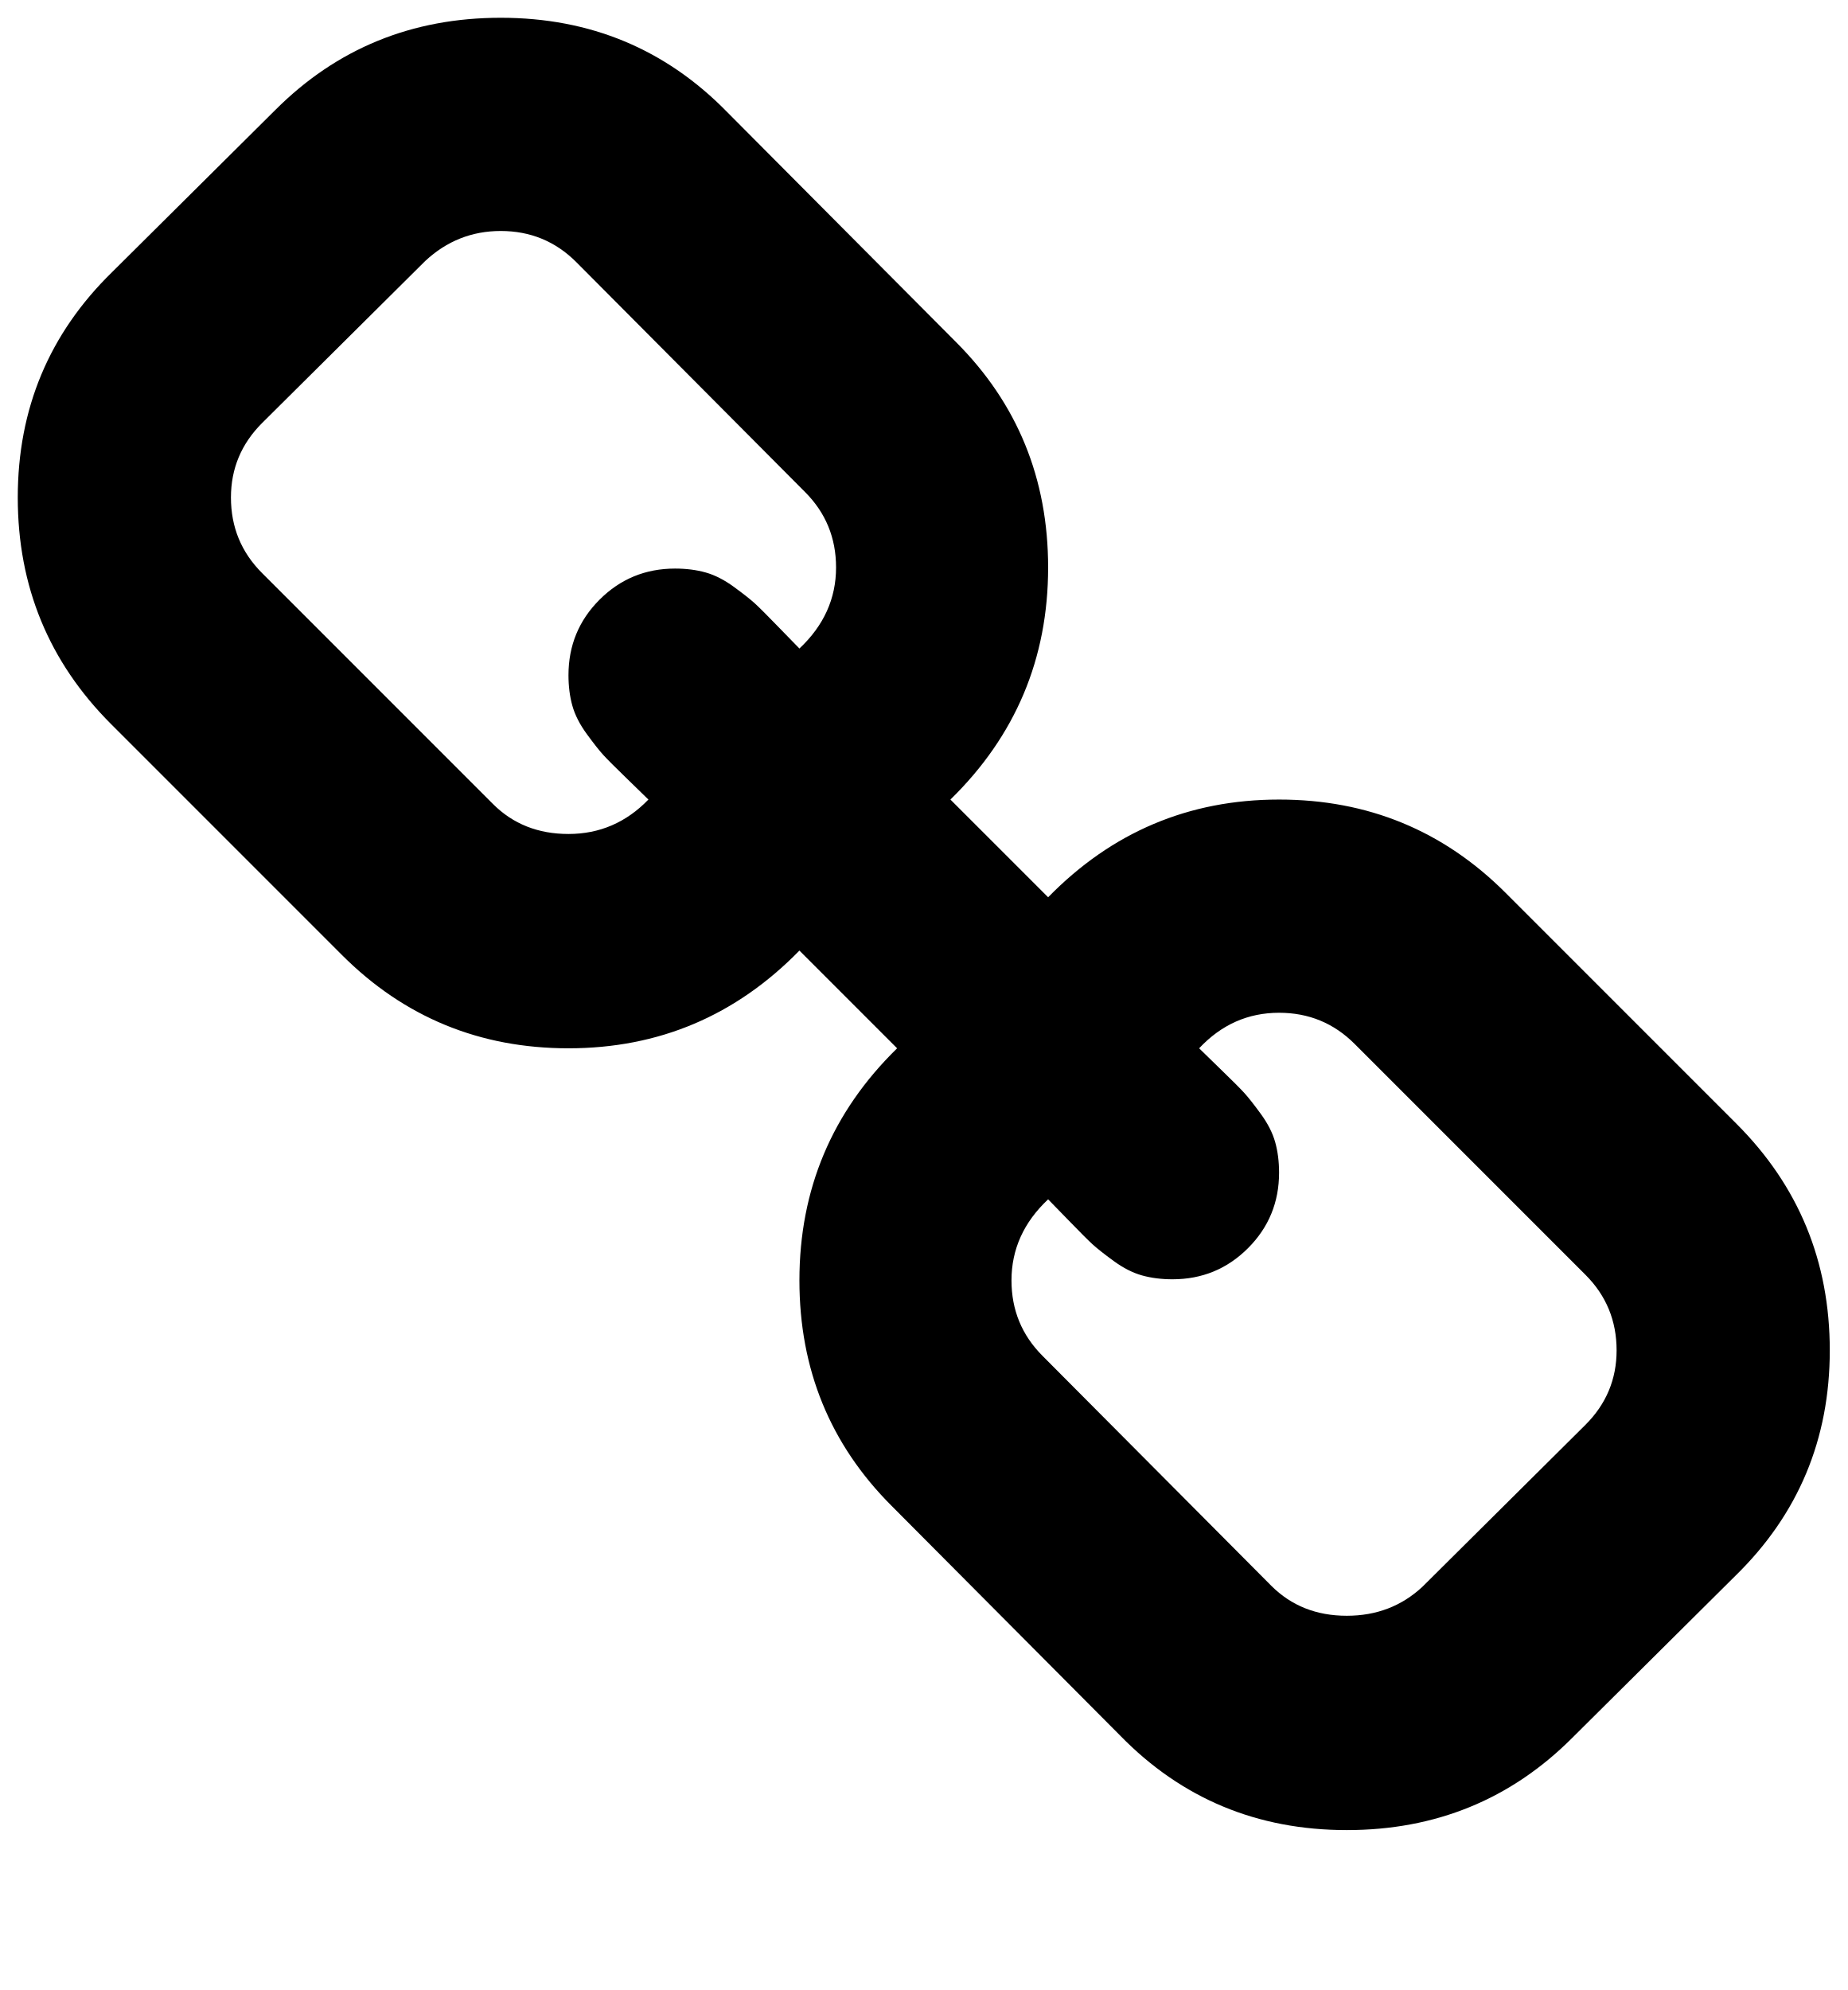
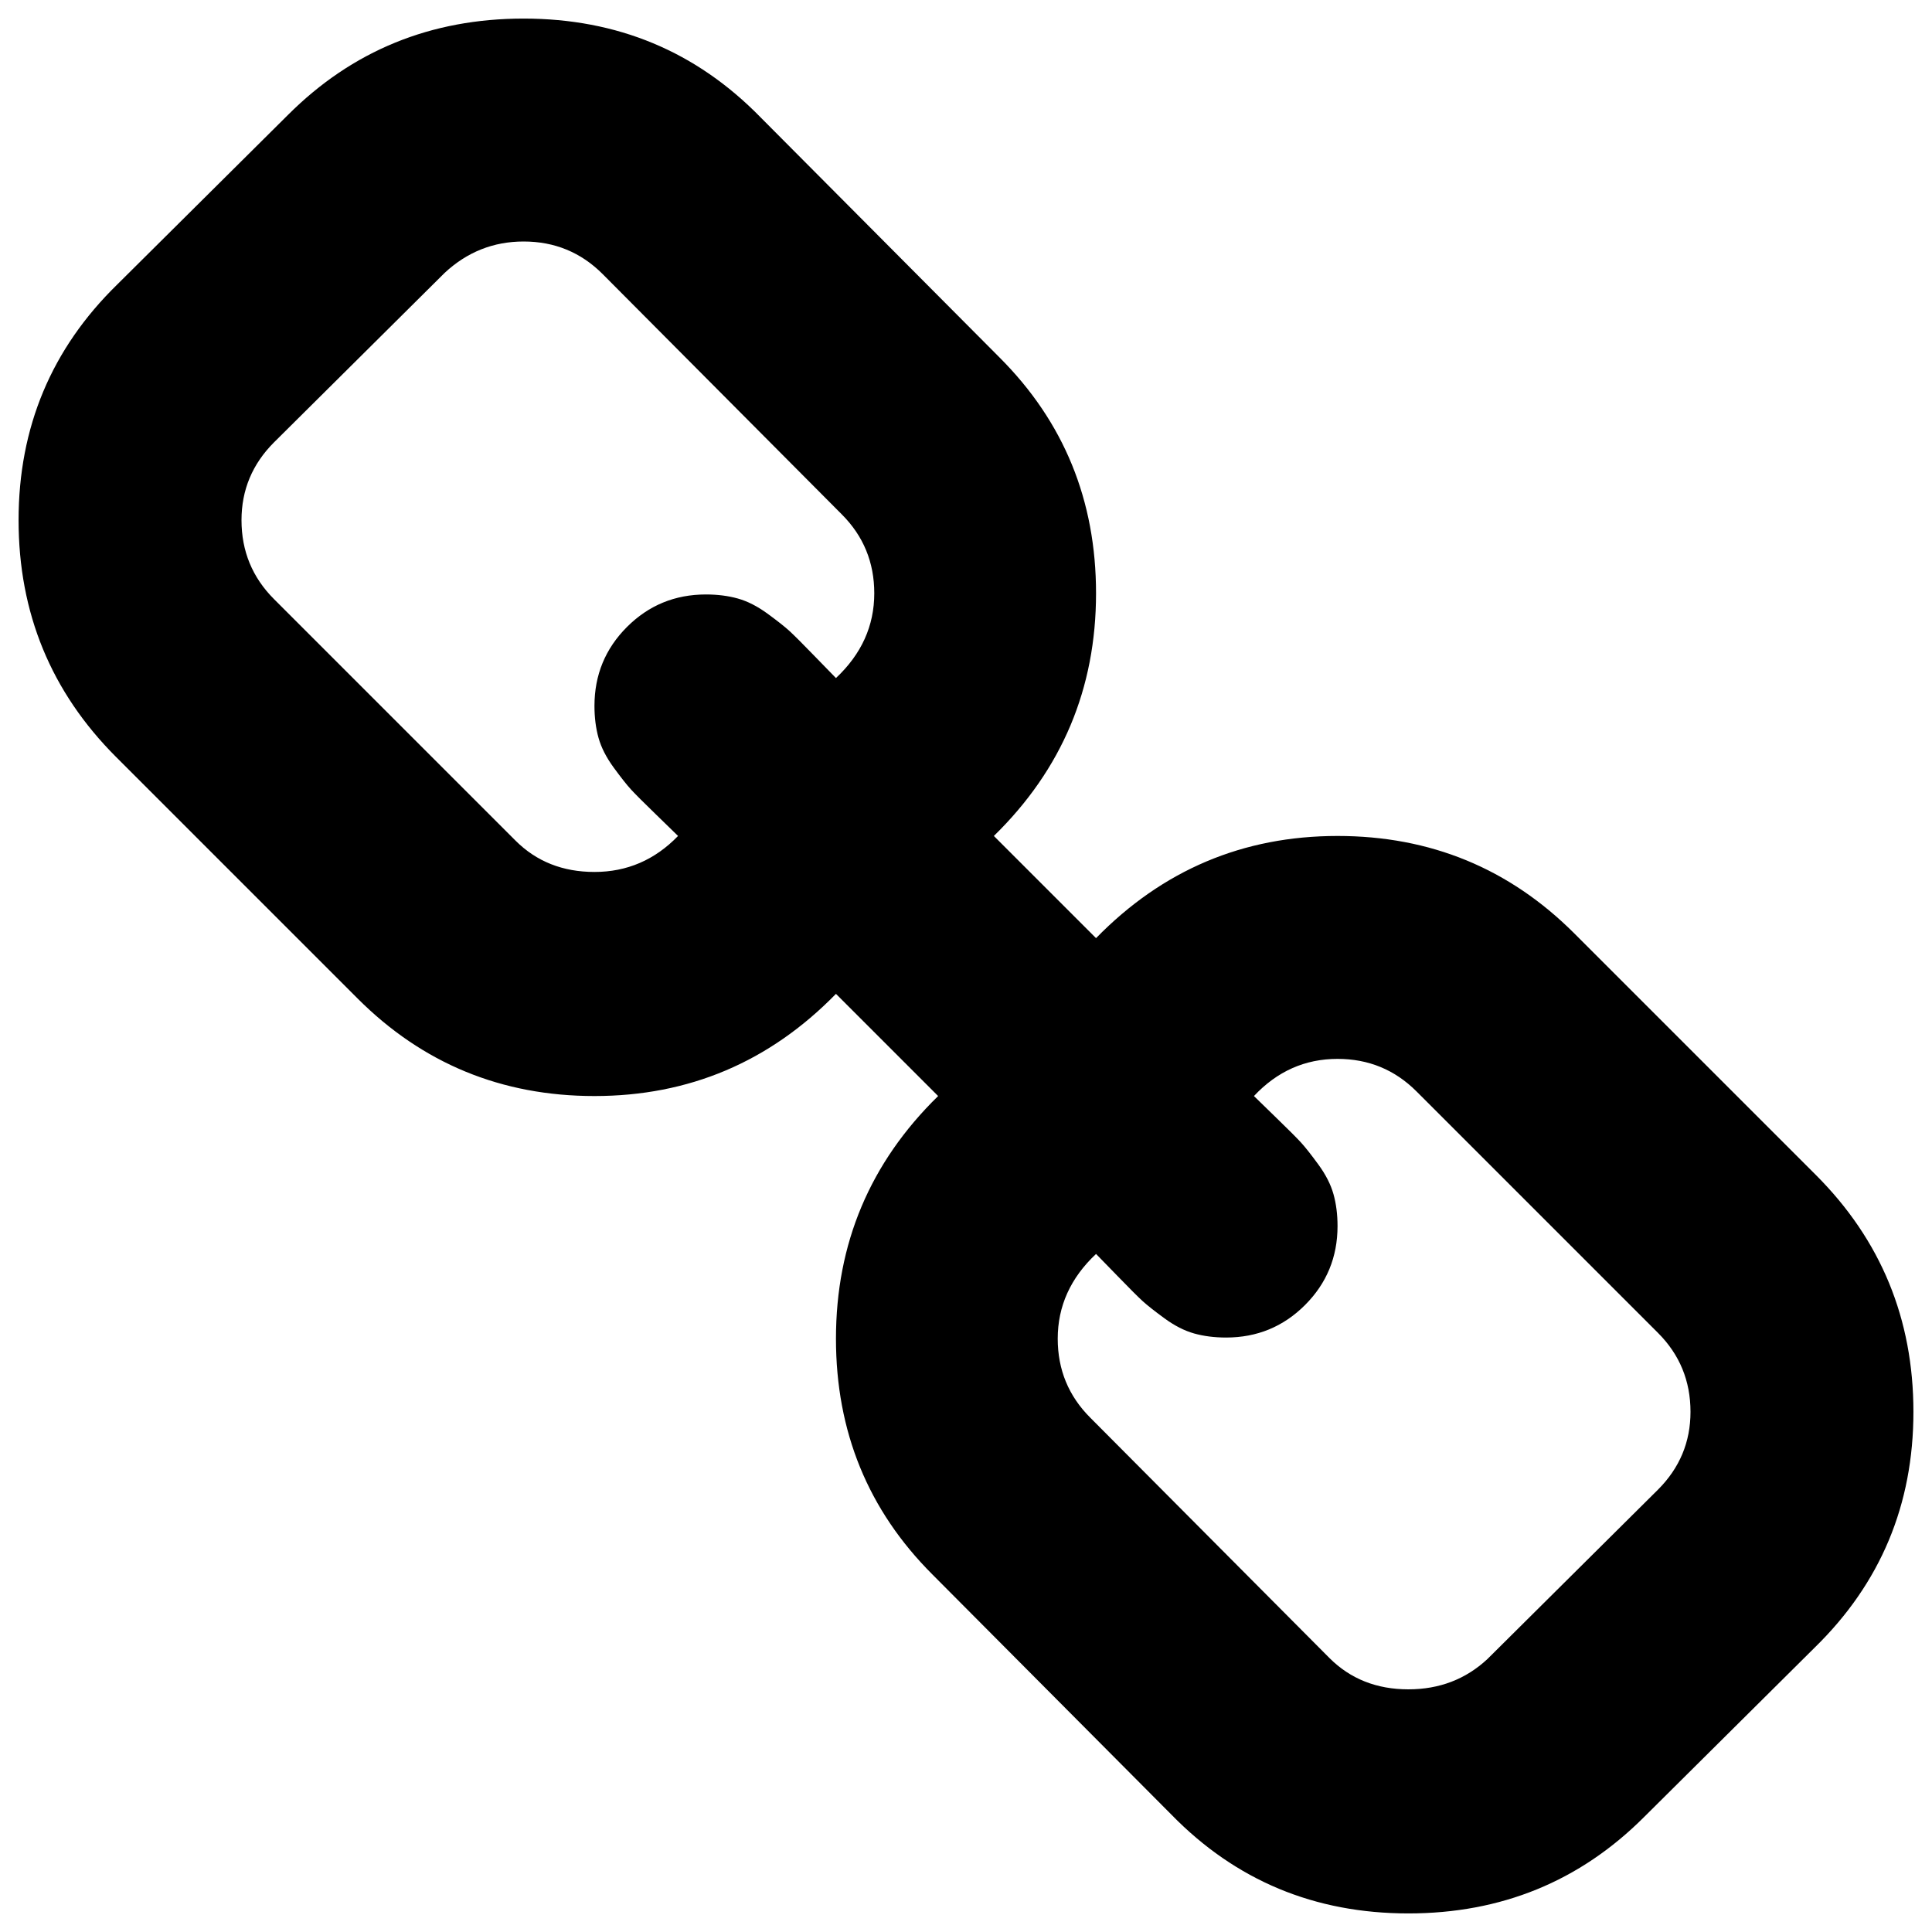
- <svg xmlns="http://www.w3.org/2000/svg" class="inline-svg--fa" viewBox="0 0 1664 1792">
+ <svg xmlns="http://www.w3.org/2000/svg" class="inline-svg--fa" width="13" height="13" viewBox="0 0 1664 1664">
  <path fill="currentColor" d="M1456 1216q0-40-28-68l-208-208q-28-28-68-28-42 0-72 32 3 3 19 18.5t21.5 21.5 15 19 13 25.5 3.5 27.5q0 40-28 68t-68 28q-15 0-27.5-3.5t-25.5-13-19-15-21.5-21.5-18.5-19q-33 31-33 73 0 40 28 68l206 207q27 27 68 27 40 0 68-26l147-146q28-28 28-67zM753 511q0-40-28-68L519 236q-28-28-68-28-39 0-68 27L236 381q-28 28-28 67 0 40 28 68l208 208q27 27 68 27 42 0 72-31-3-3-19-18.5T543.5 680t-15-19-13-25.5T512 608q0-40 28-68t68-28q15 0 27.5 3.5t25.5 13 19 15 21.5 21.5 18.5 19q33-31 33-73zm895 705q0 120-85 203l-147 146q-83 83-203 83-121 0-204-85l-206-207q-83-83-83-203 0-123 88-209l-88-88q-86 88-208 88-120 0-204-84L100 652q-84-84-84-204t85-203L248 99q83-83 203-83 121 0 204 85l206 207q83 83 83 203 0 123-88 209l88 88q86-88 208-88 120 0 204 84l208 208q84 84 84 204z" />
</svg>
